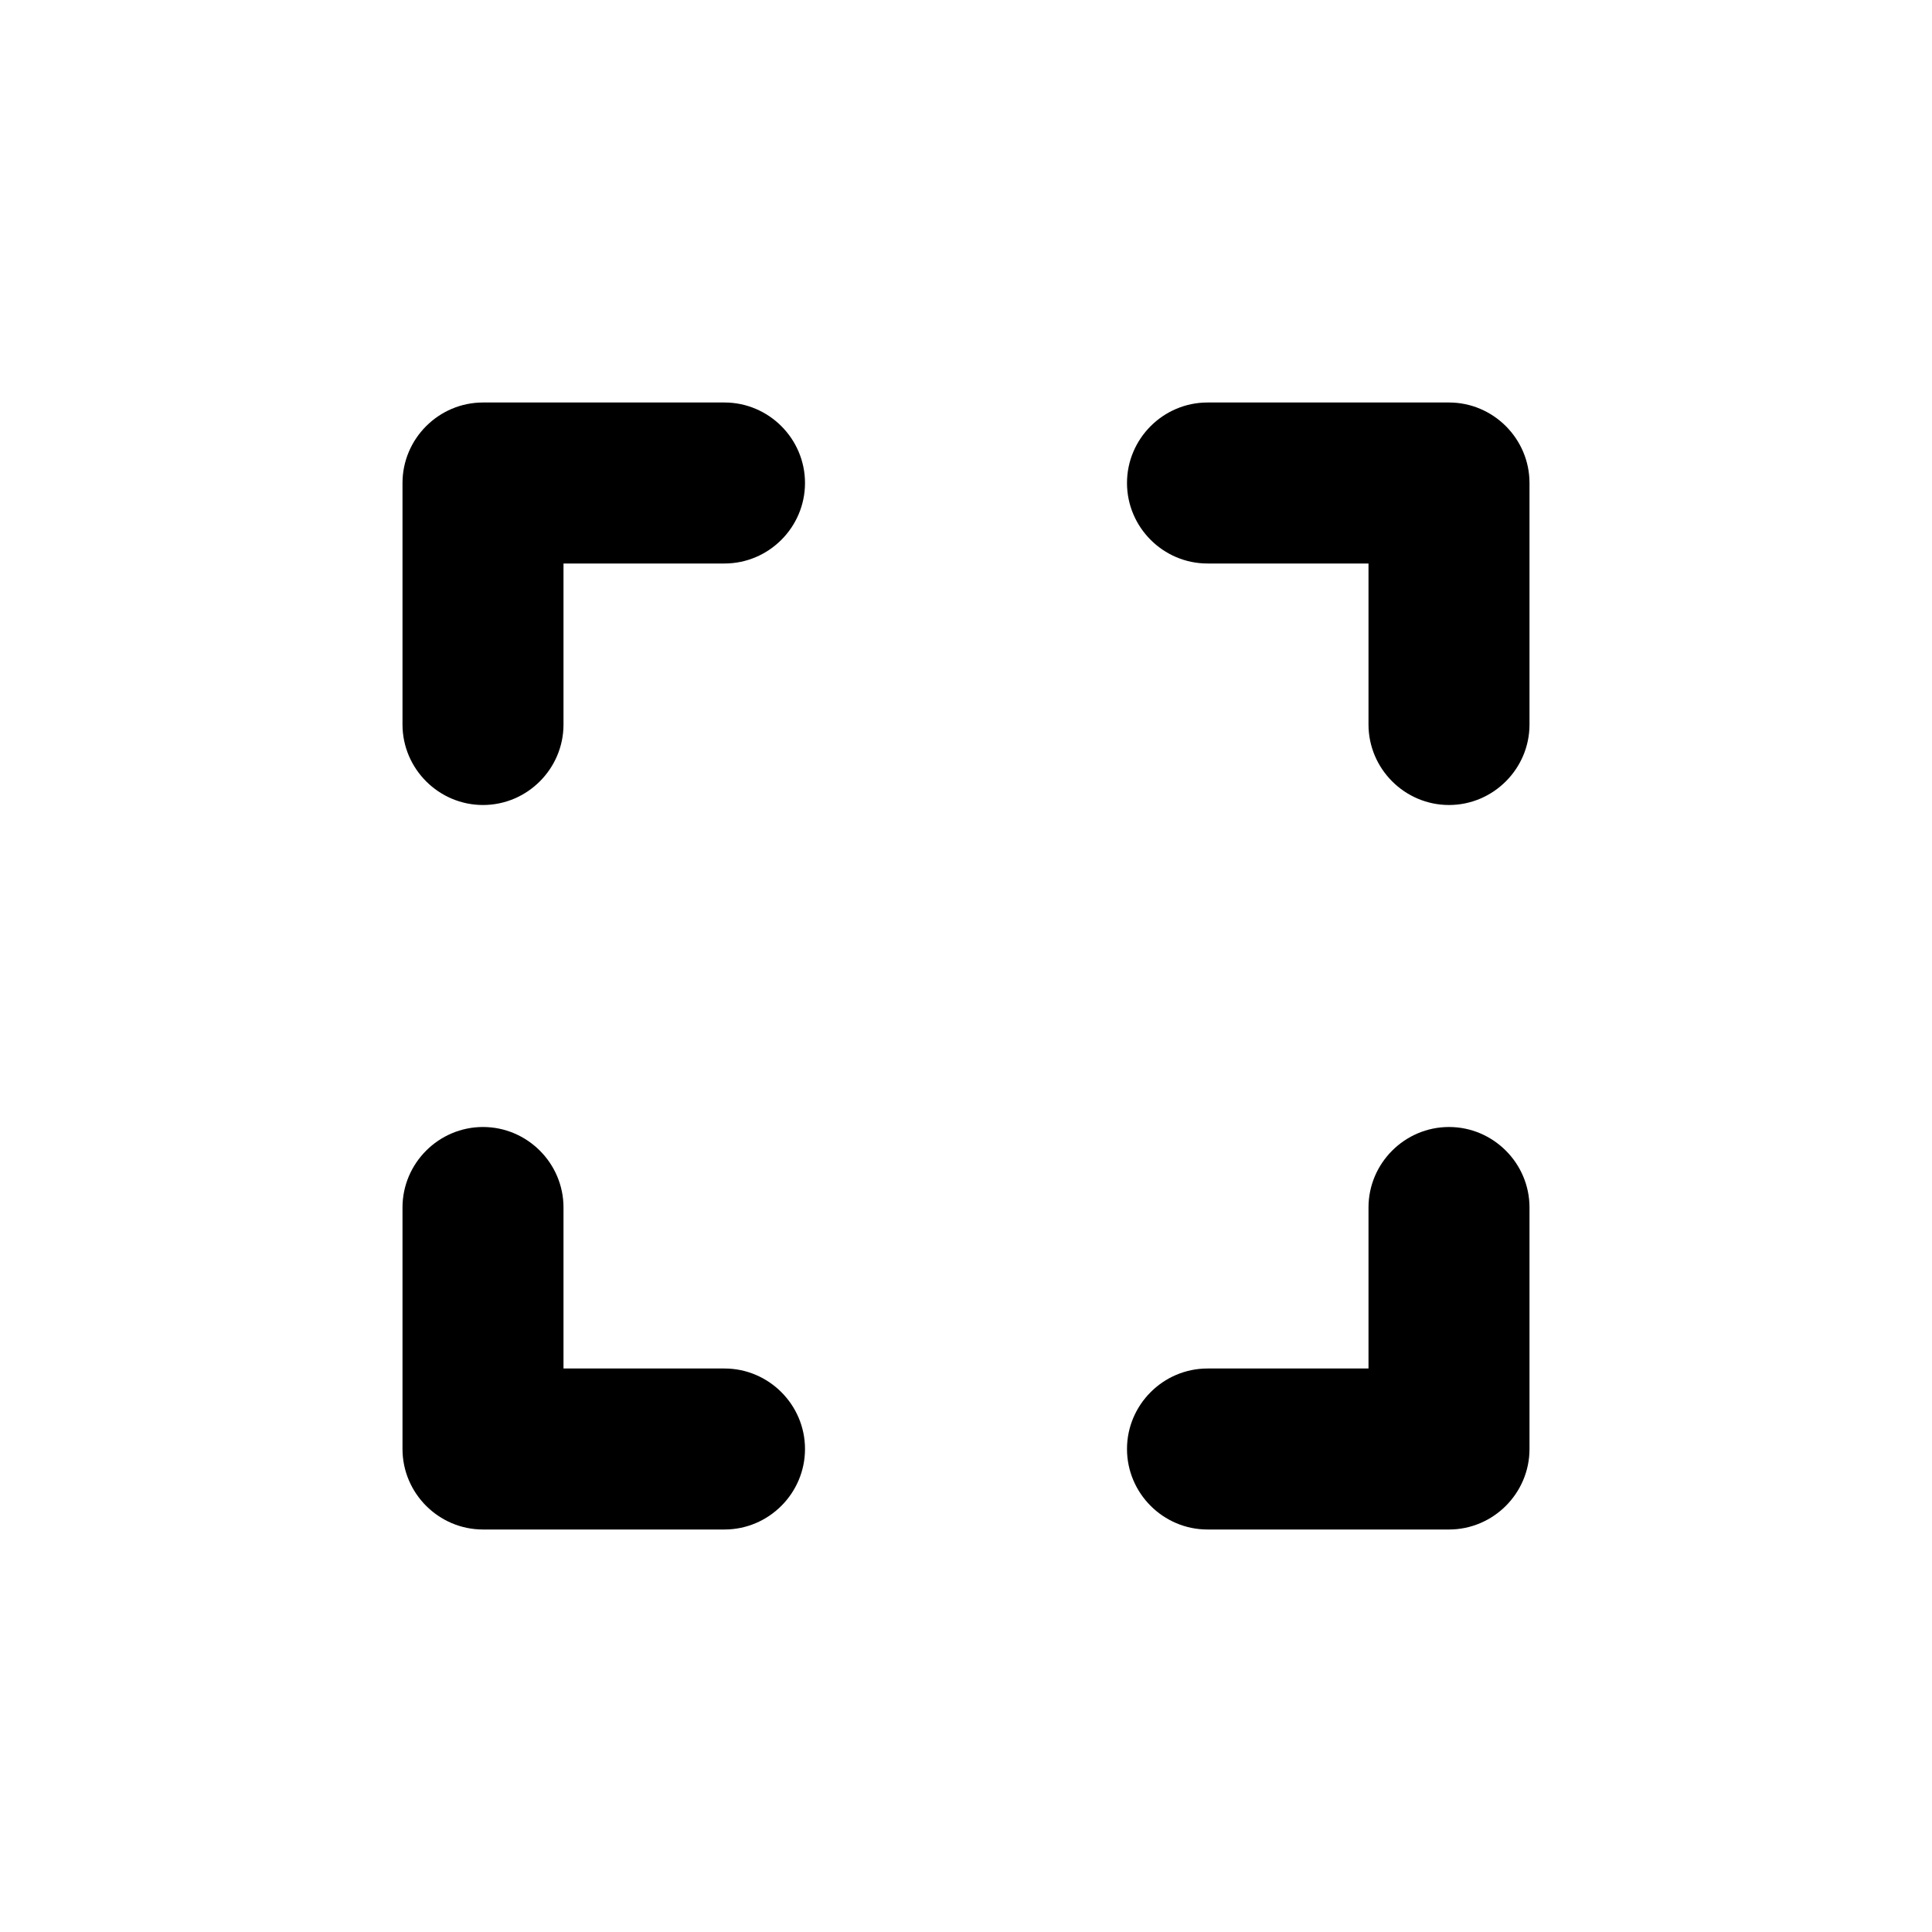
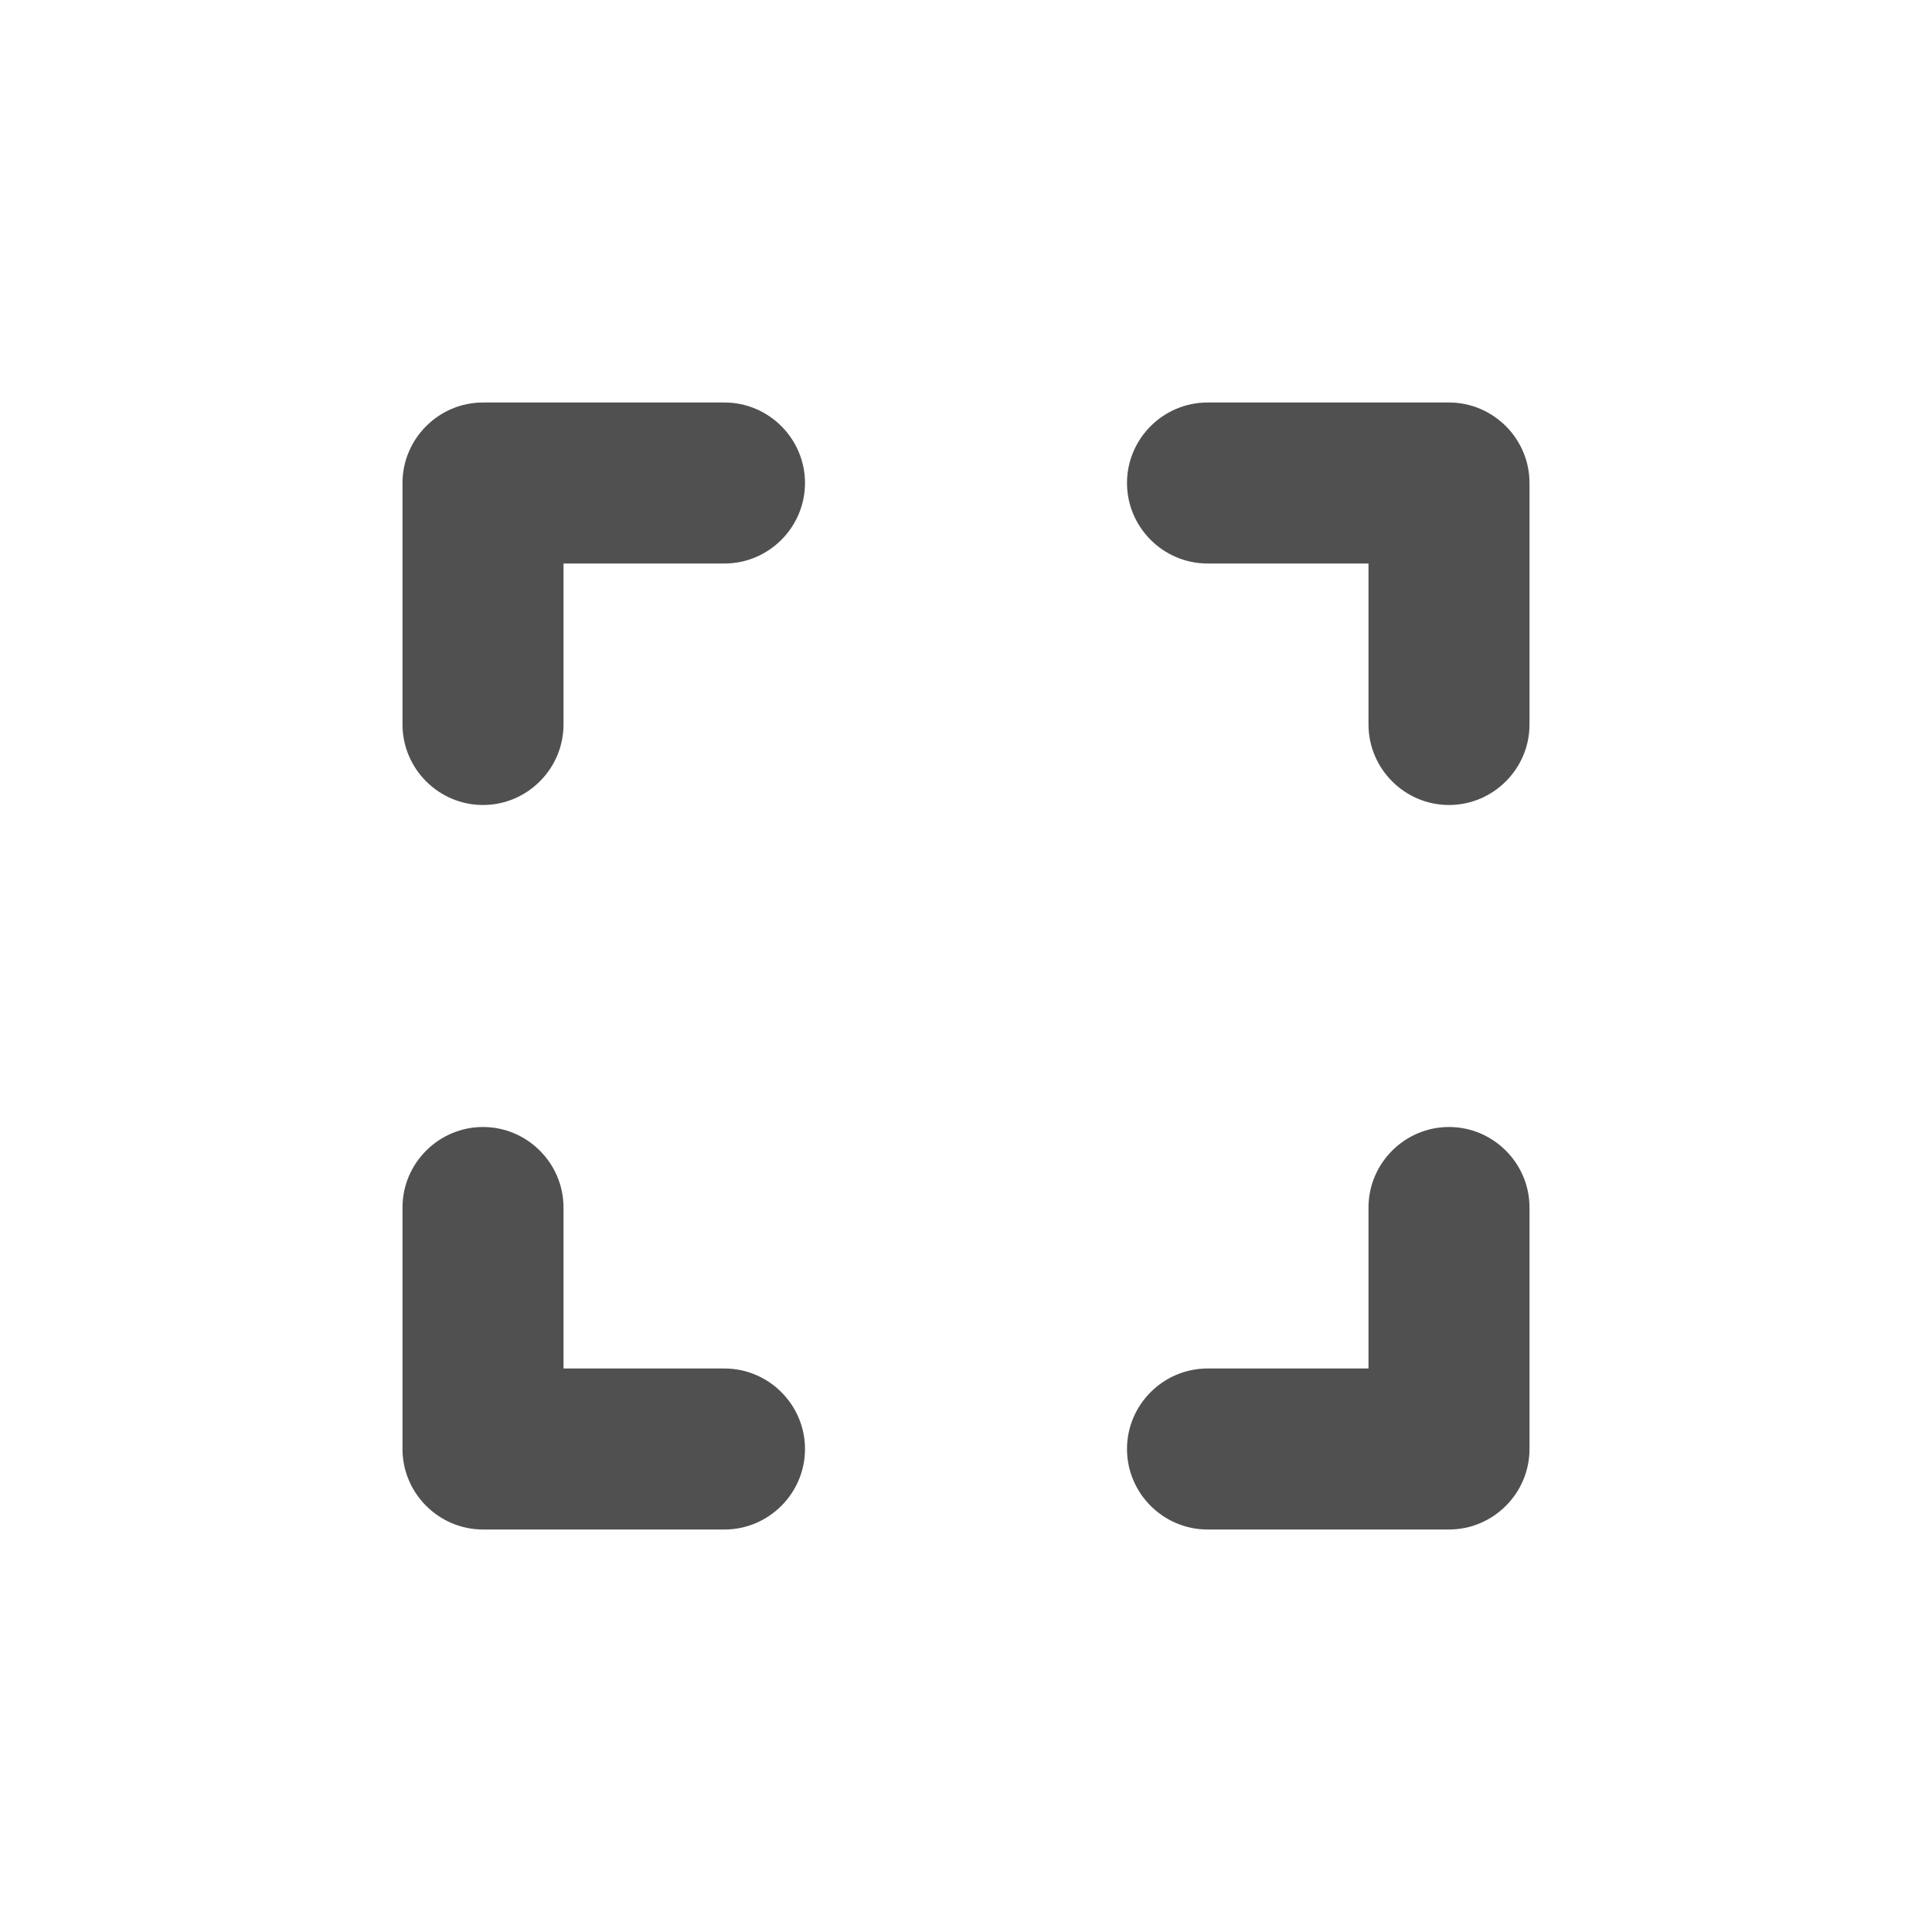
<svg xmlns="http://www.w3.org/2000/svg" width="24" height="24" viewBox="0 0 24 24">
  <path fill="none" d="M0 0h24v24H0V0z" />
-   <path d="M6 14c-.55 0-1 .45-1 1v3c0 .55.45 1 1 1h3c.55 0 1-.45 1-1s-.45-1-1-1H7v-2c0-.55-.45-1-1-1zm0-4c.55 0 1-.45 1-1V7h2c.55 0 1-.45 1-1s-.45-1-1-1H6c-.55 0-1 .45-1 1v3c0 .55.45 1 1 1zm11 7h-2c-.55 0-1 .45-1 1s.45 1 1 1h3c.55 0 1-.45 1-1v-3c0-.55-.45-1-1-1s-1 .45-1 1v2zM14 6c0 .55.45 1 1 1h2v2c0 .55.45 1 1 1s1-.45 1-1V6c0-.55-.45-1-1-1h-3c-.55 0-1 .45-1 1z" />
+   <path fill="#505050" d="M6 14c-.55 0-1 .45-1 1v3c0 .55.45 1 1 1h3c.55 0 1-.45 1-1s-.45-1-1-1H7v-2c0-.55-.45-1-1-1zm0-4c.55 0 1-.45 1-1V7h2c.55 0 1-.45 1-1s-.45-1-1-1H6c-.55 0-1 .45-1 1v3c0 .55.45 1 1 1zm11 7h-2c-.55 0-1 .45-1 1s.45 1 1 1h3c.55 0 1-.45 1-1v-3c0-.55-.45-1-1-1s-1 .45-1 1v2zM14 6c0 .55.45 1 1 1h2v2c0 .55.45 1 1 1s1-.45 1-1V6c0-.55-.45-1-1-1h-3c-.55 0-1 .45-1 1z" />
</svg>
